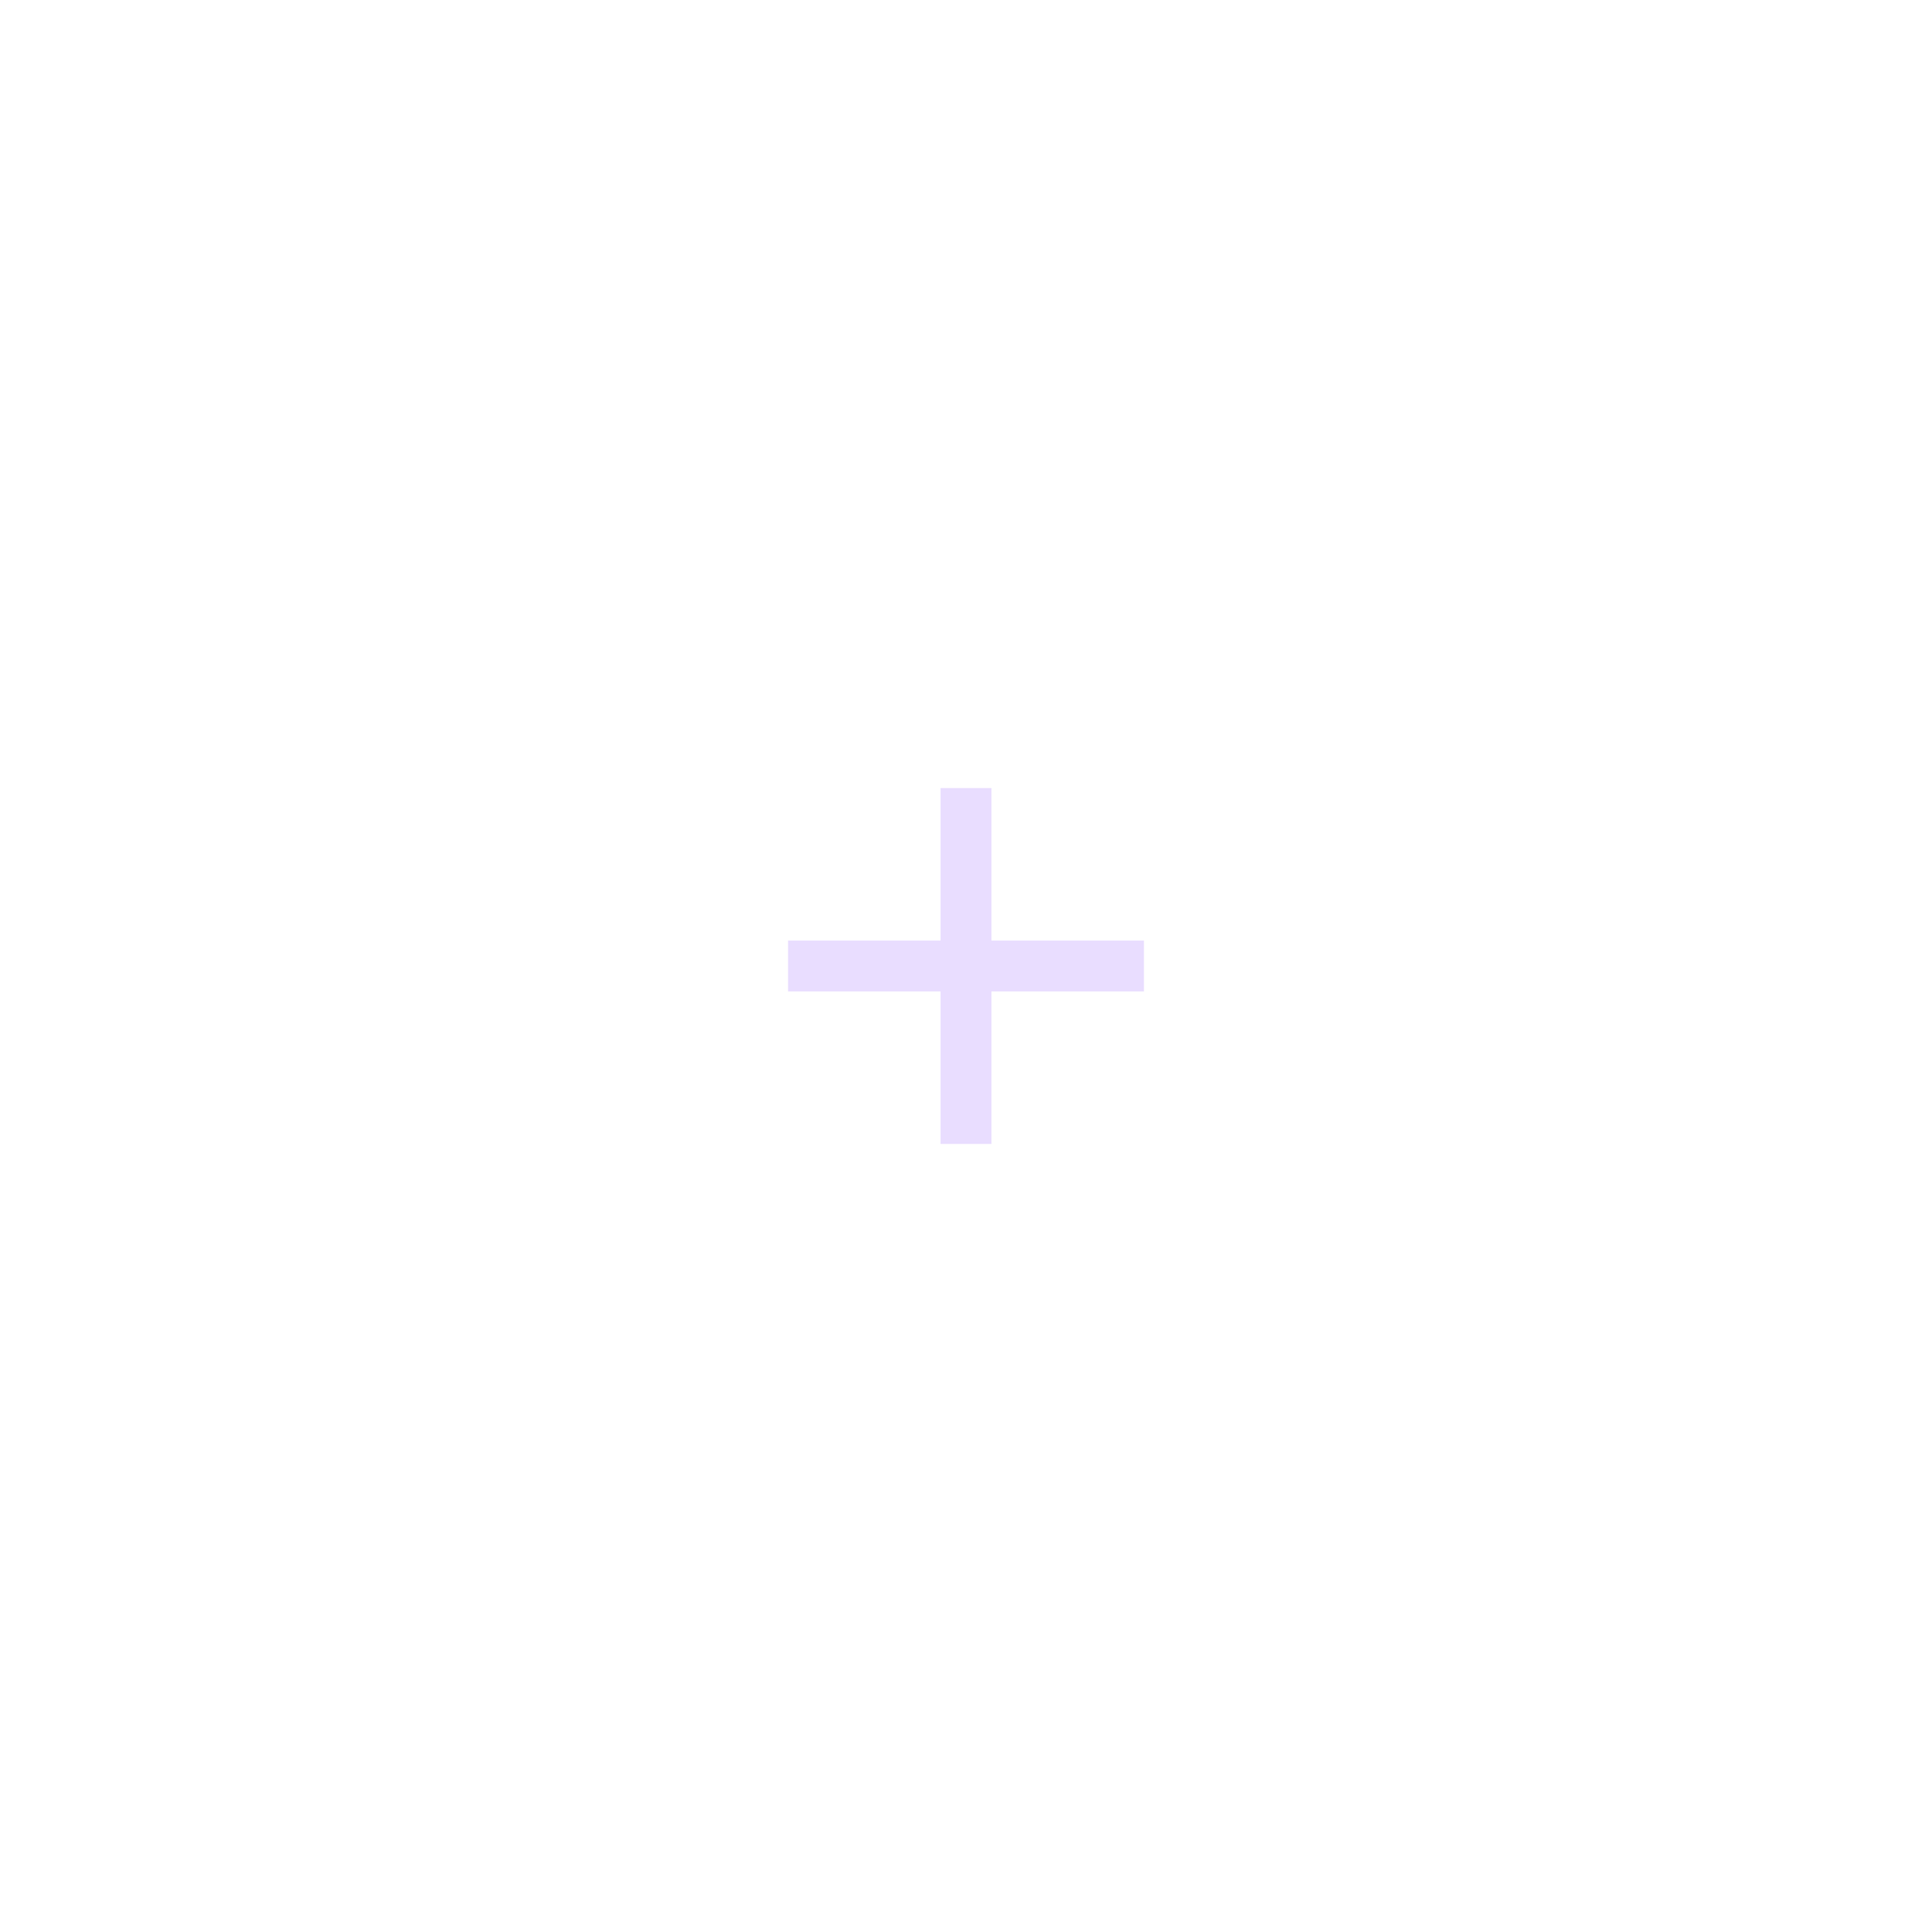
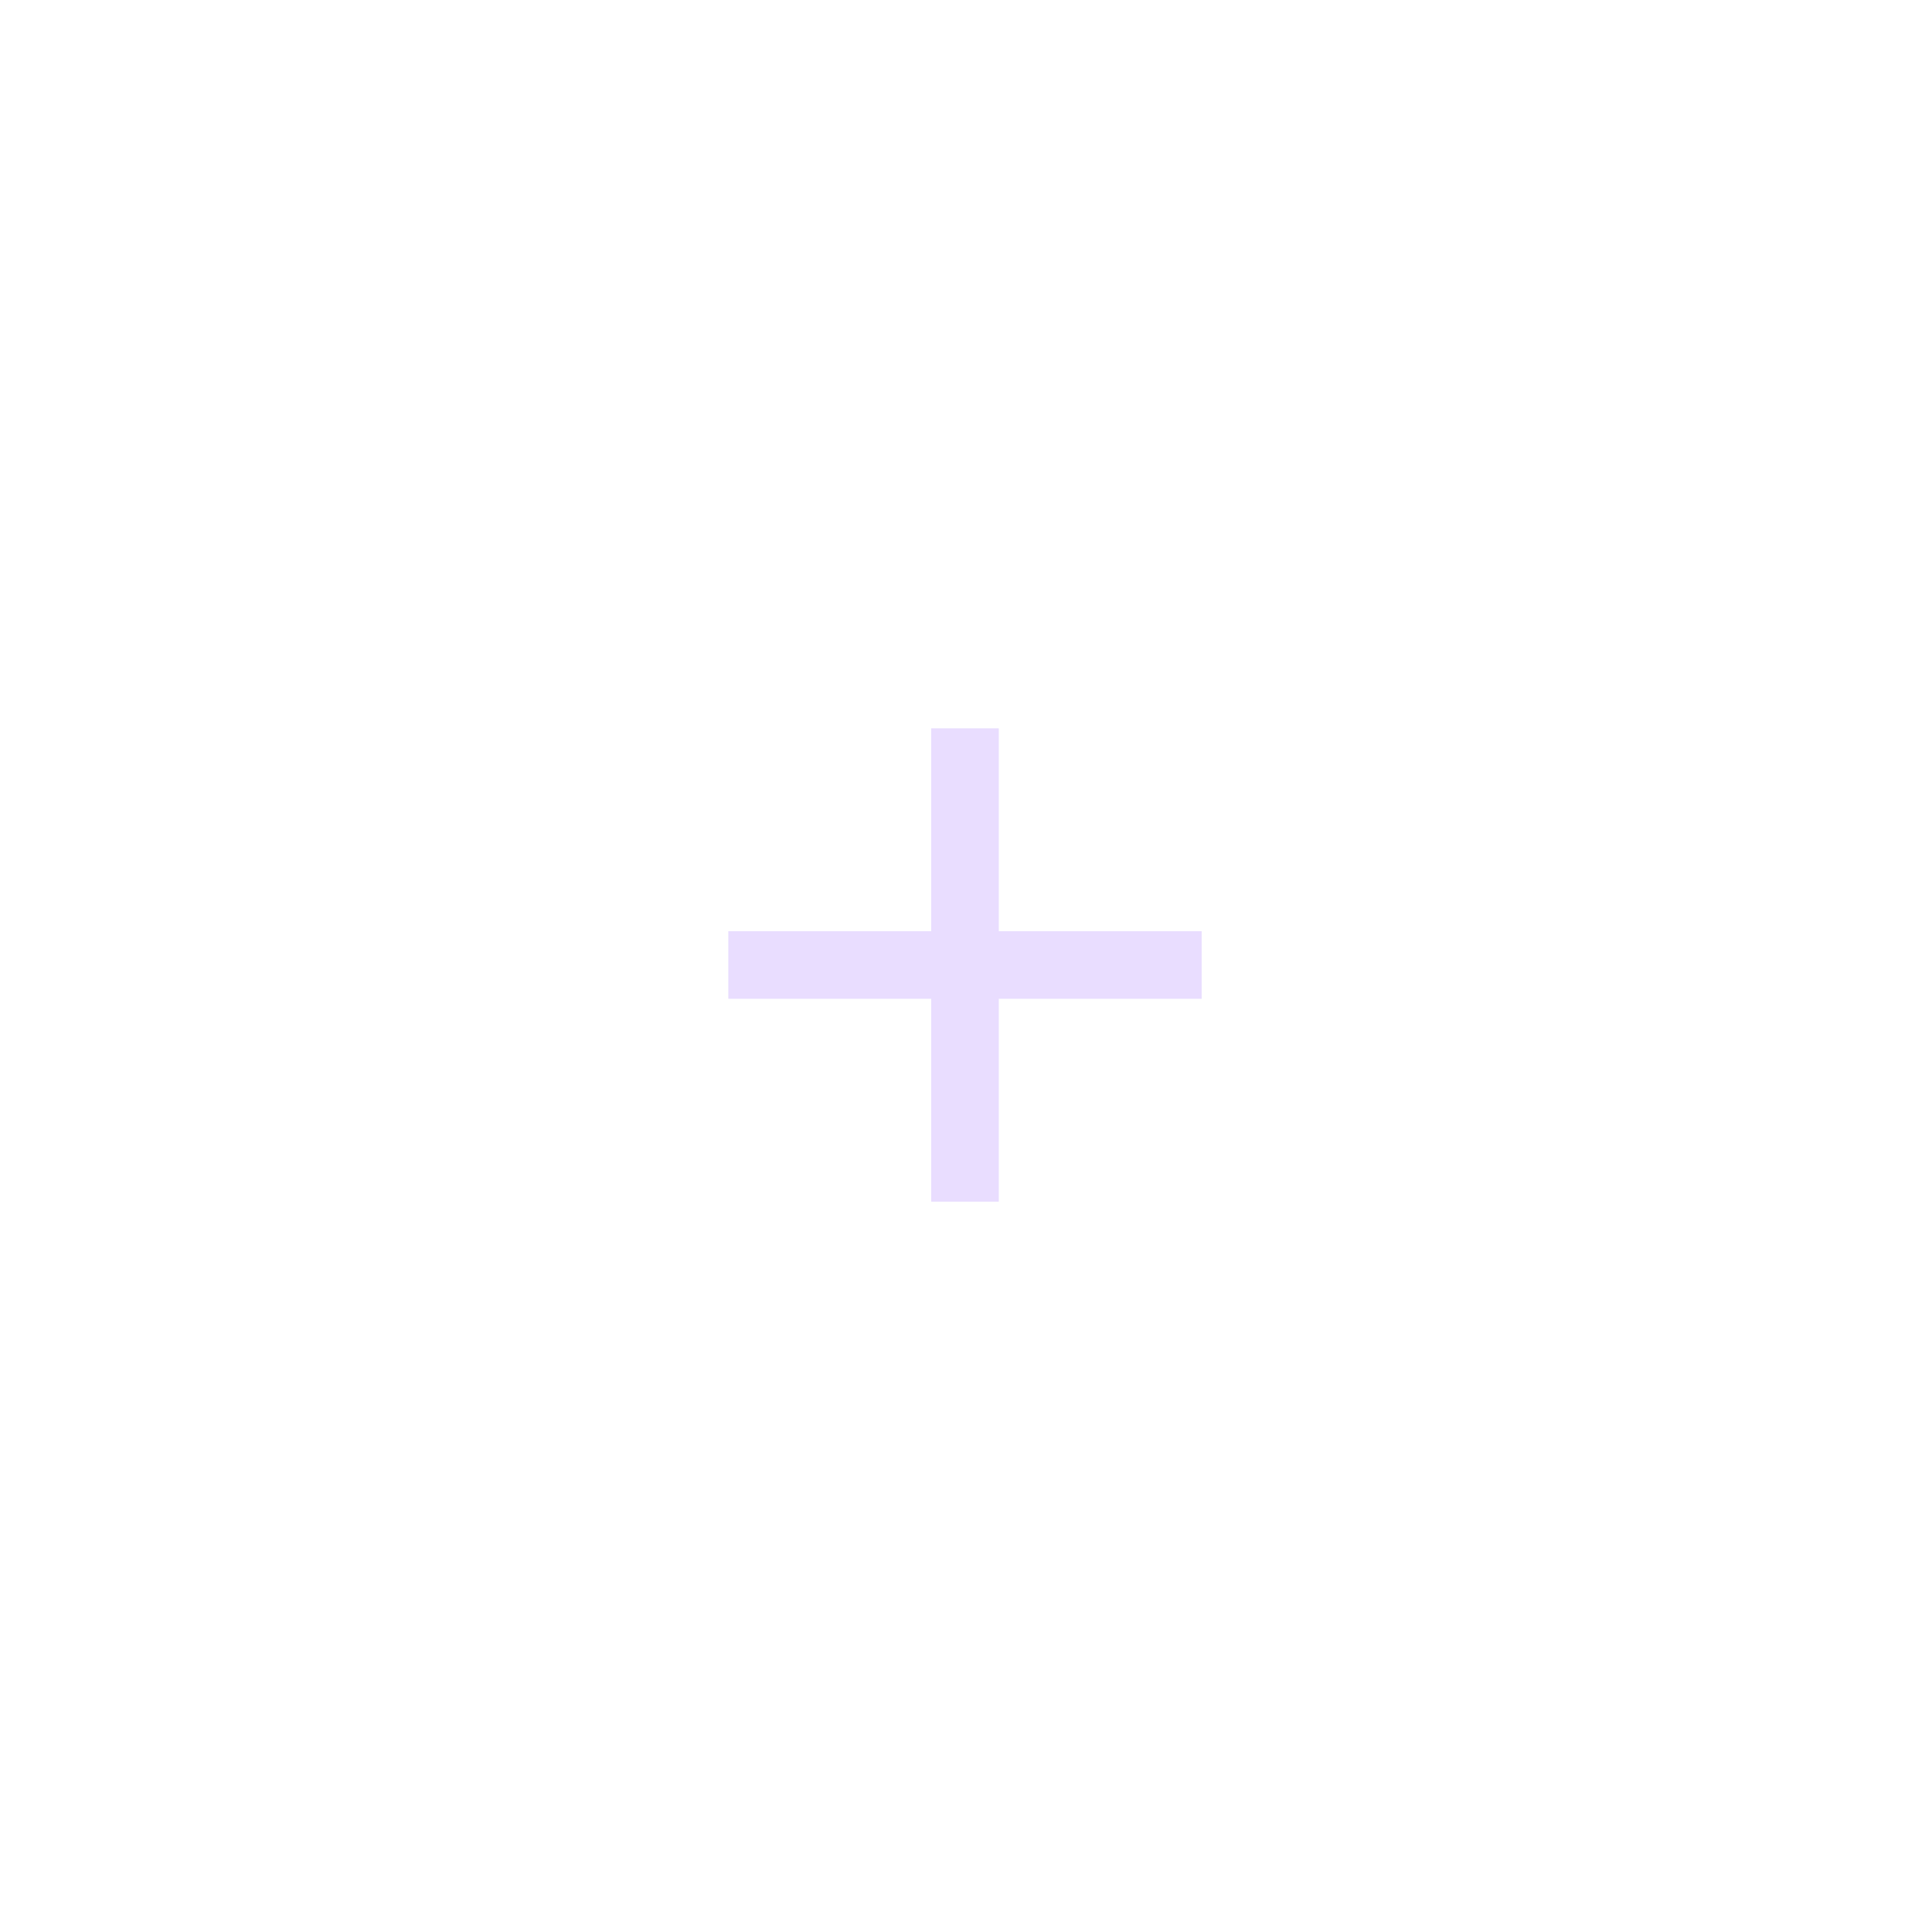
<svg xmlns="http://www.w3.org/2000/svg" xmlns:xlink="http://www.w3.org/1999/xlink" width="152" height="152" viewBox="0 0 152 152" text-rendering="geometricPrecision" font-family="sans-serif">
  <defs>
    <g id="material-icon-materialicons-add">
      <path d="M19 13 h-6 v6 h-2 v-6 H5 v-2 h6 V5 h2 v6 h6 v2 Z" fill="#E9DDFF" />
    </g>
  </defs>
  <g transform="translate(0, 0)">
    <g id="Root">
      <g id="ReusableComposeNode">
        <g id="ReusableComposeNode" data-material-icon="add" data-material-icon-style="Filled" data-material-icon-url="https://fonts.gstatic.com/s/i/materialicons/add/v1/24px.svg">
-           <g transform="translate(52 52) scale(2 2)">
+           <g transform="translate(44 44) scale(2.66 2.66)">
            <use href="#material-icon-materialicons-add" xlink:href="#material-icon-materialicons-add" />
          </g>
        </g>
      </g>
    </g>
  </g>
</svg>
